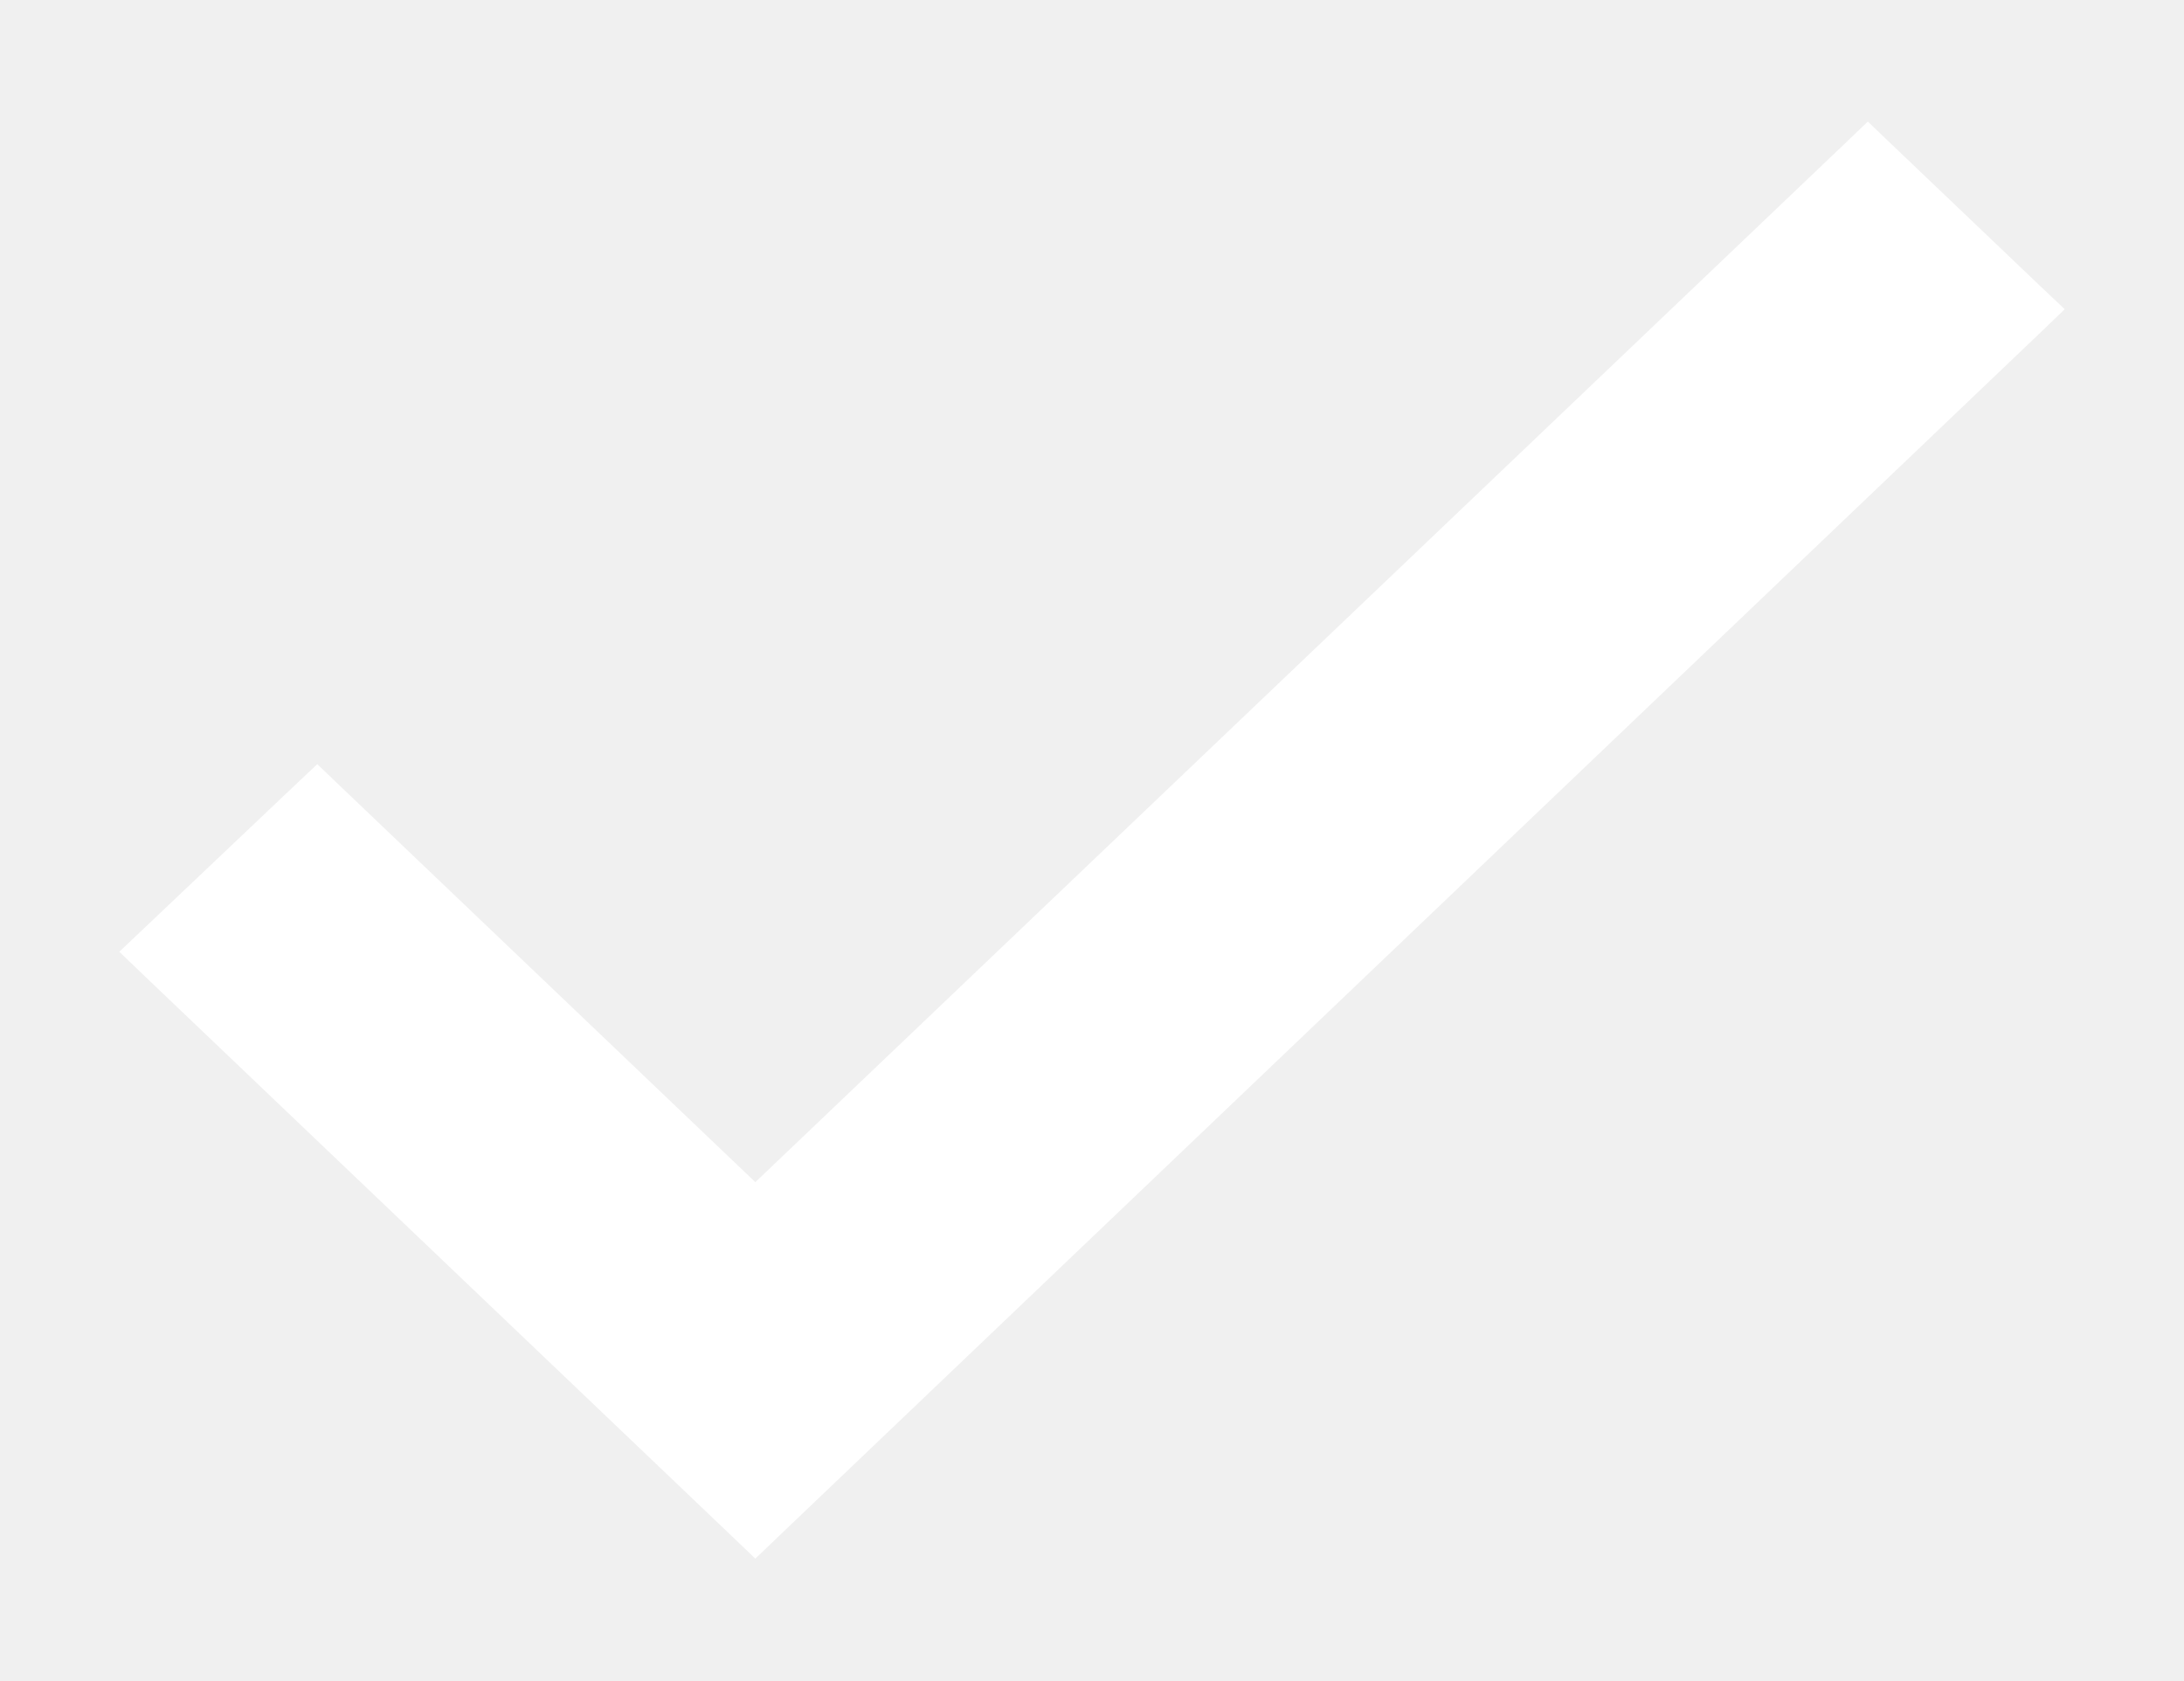
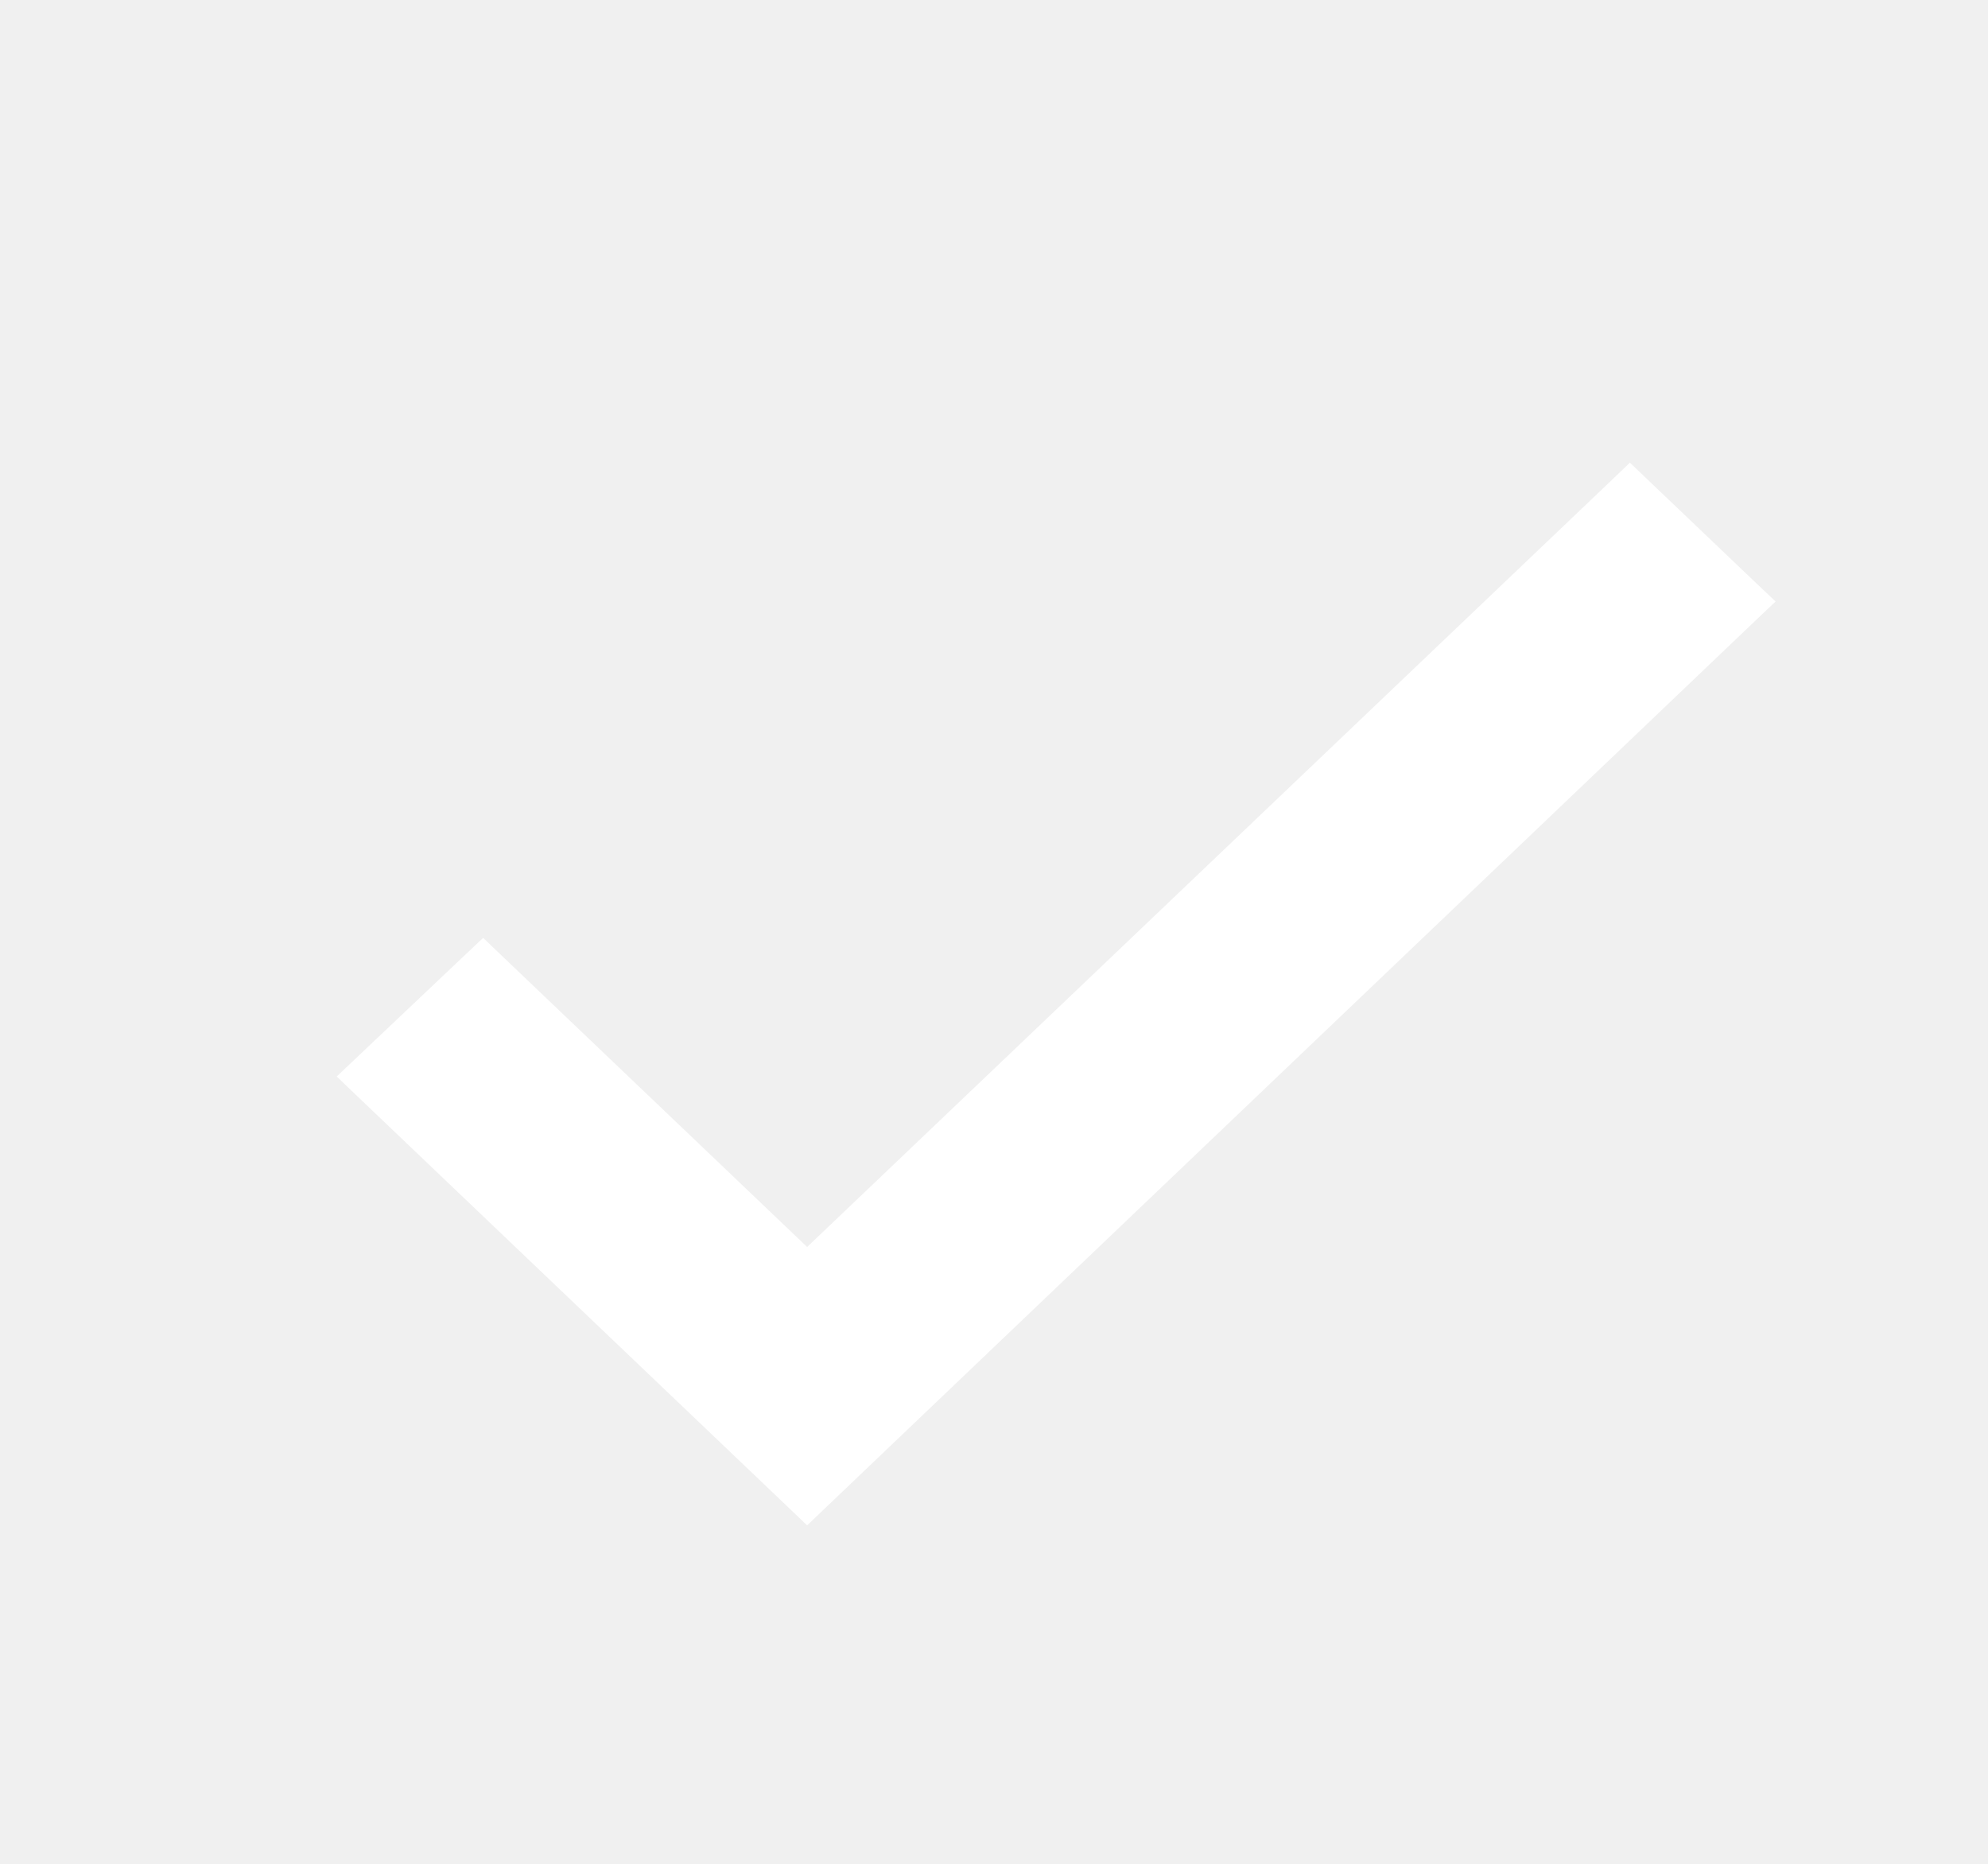
- <svg xmlns="http://www.w3.org/2000/svg" width="13" height="10" fill="none">
-   <path d="M1.957 4.752l-.069-.066-.069.065-.888.842-.076.072.076.073 3.496 3.334.069.066.069-.066 7.504-7.158.076-.073-.076-.072-.882-.841-.069-.066-.069.066-6.553 6.246-2.539-2.422z" fill="#fff" stroke="#fff" stroke-width=".2" />
+ <svg xmlns="http://www.w3.org/2000/svg" width="16" height="15" fill="none">
+   <path d="M3.957 7.752l-.069-.066-.069.065-.888.841-.076.072.076.073 3.496 3.335.069.066.069-.066 7.504-7.159.076-.072-.076-.072-.882-.841-.069-.066-.069.066-6.553 6.246L3.957 7.752z" fill="#fff" stroke="#fff" stroke-width=".2" />
</svg>
